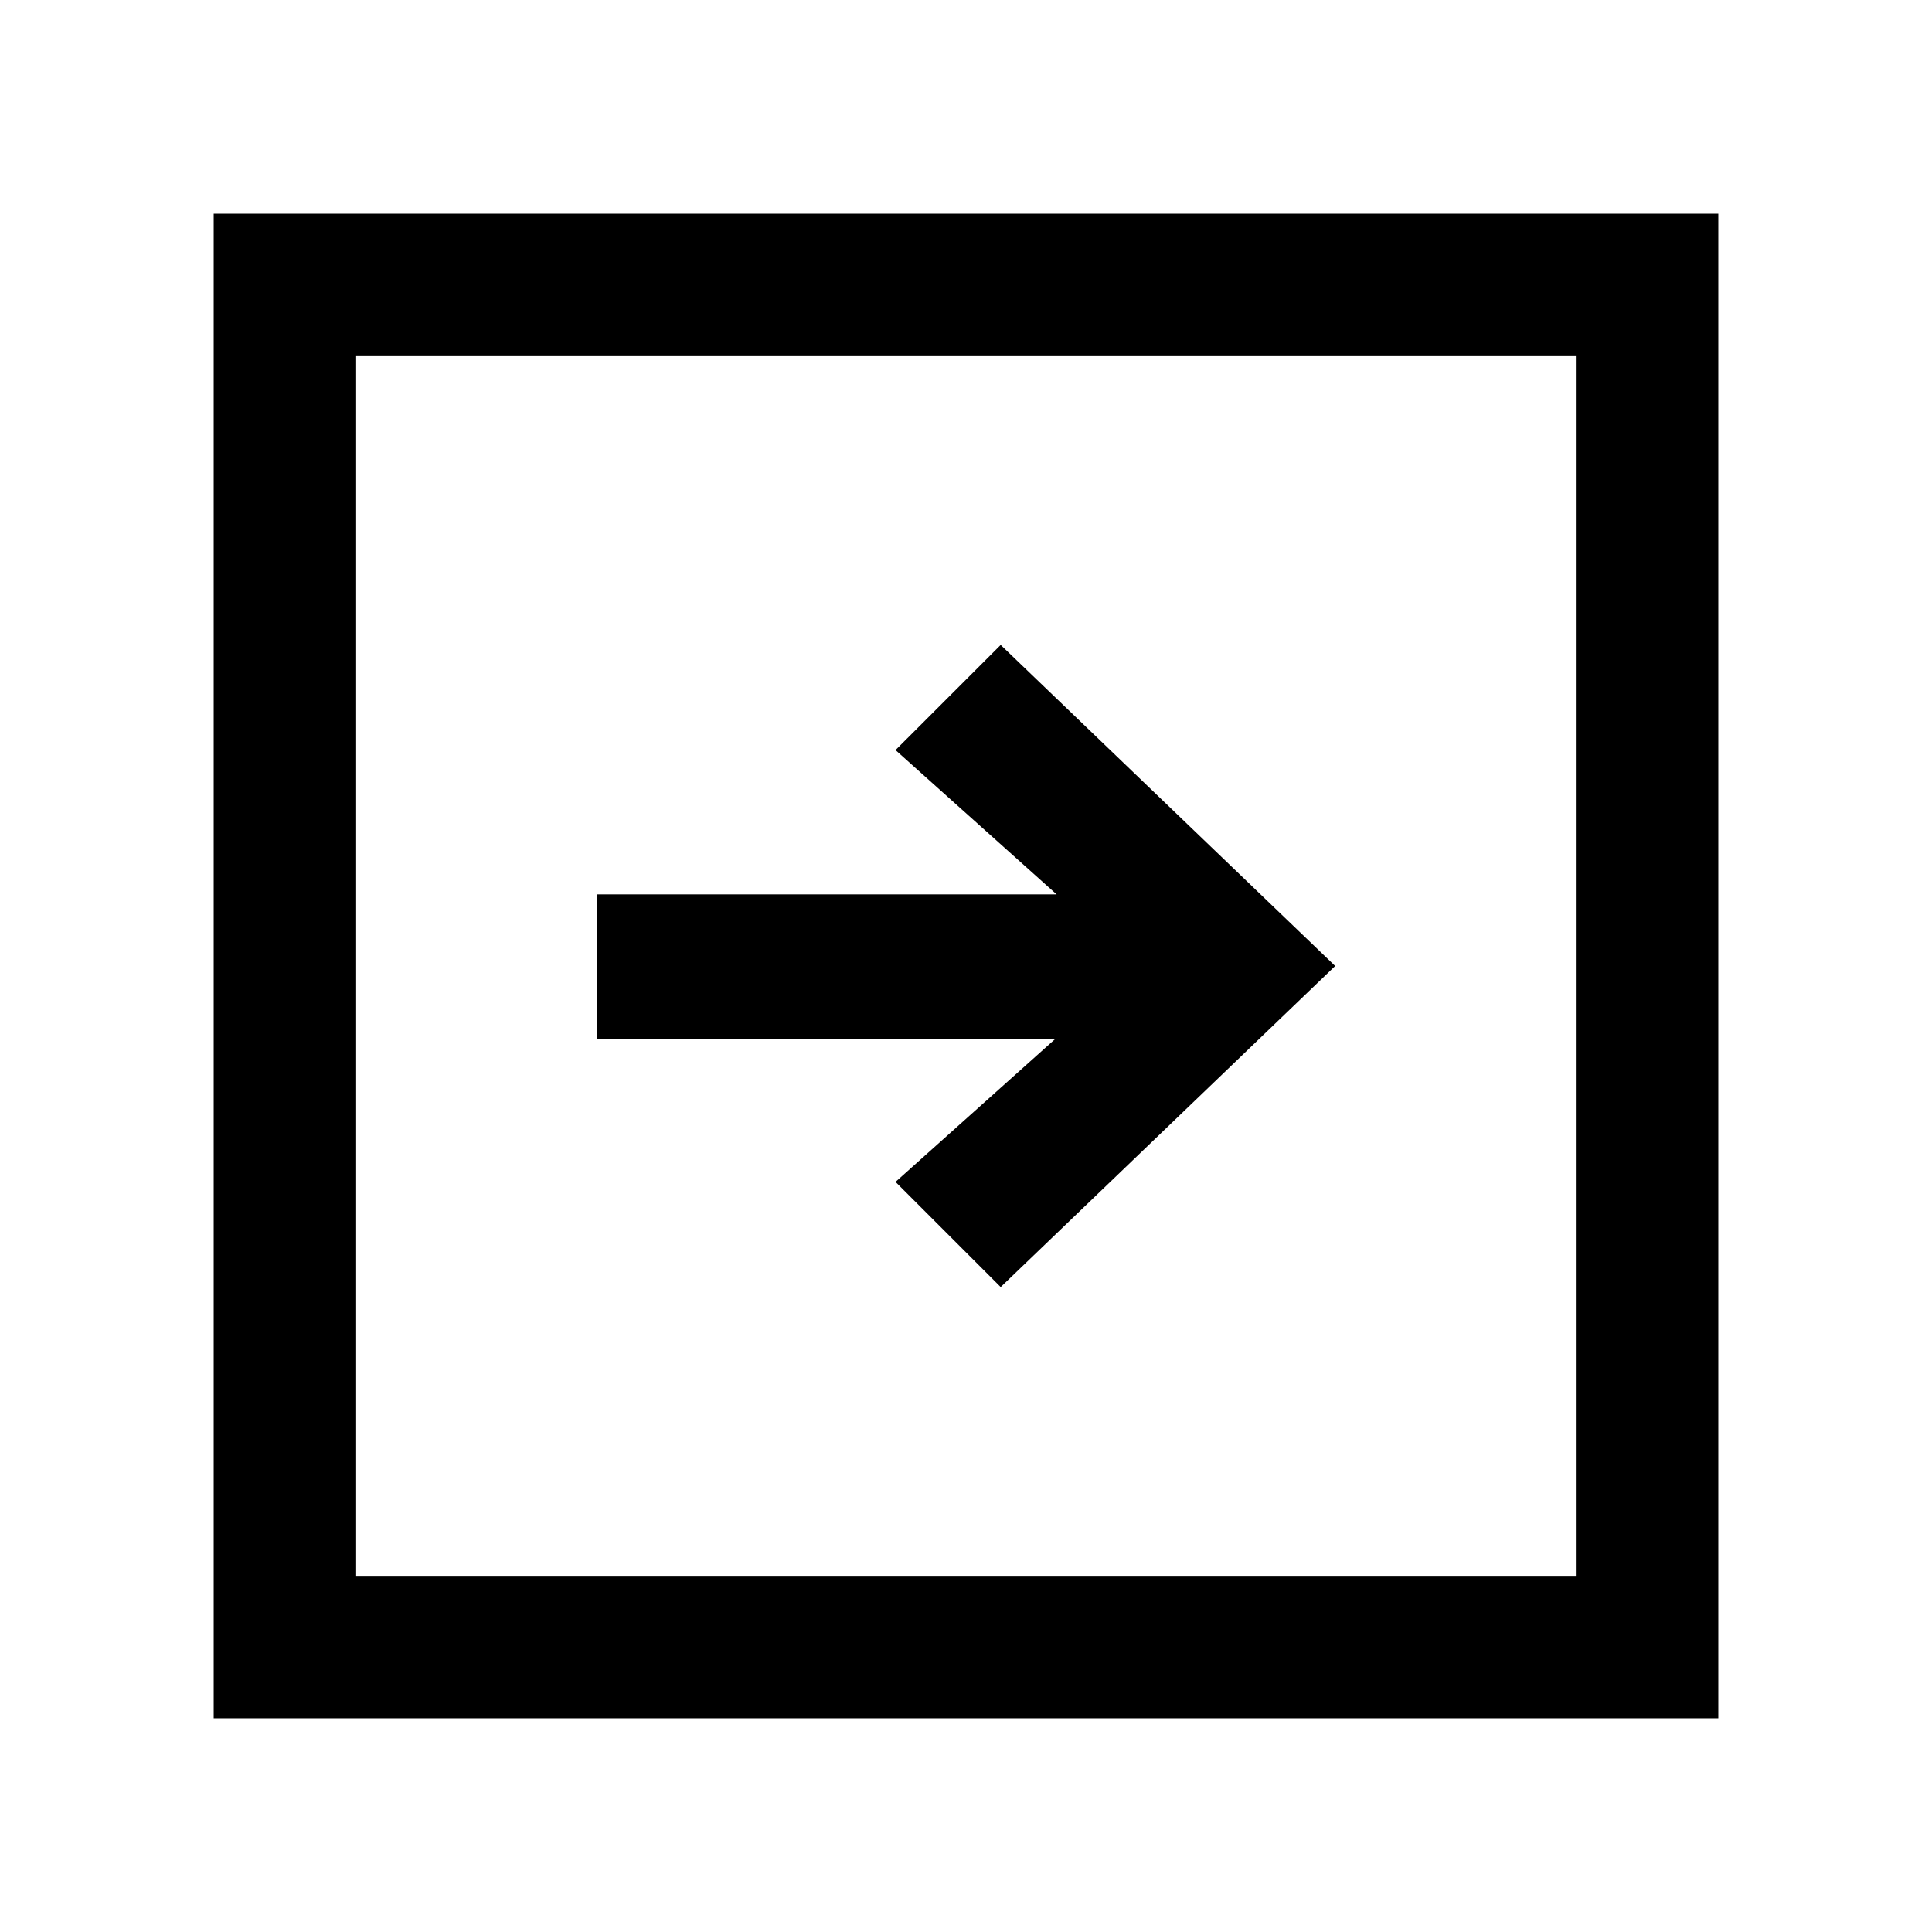
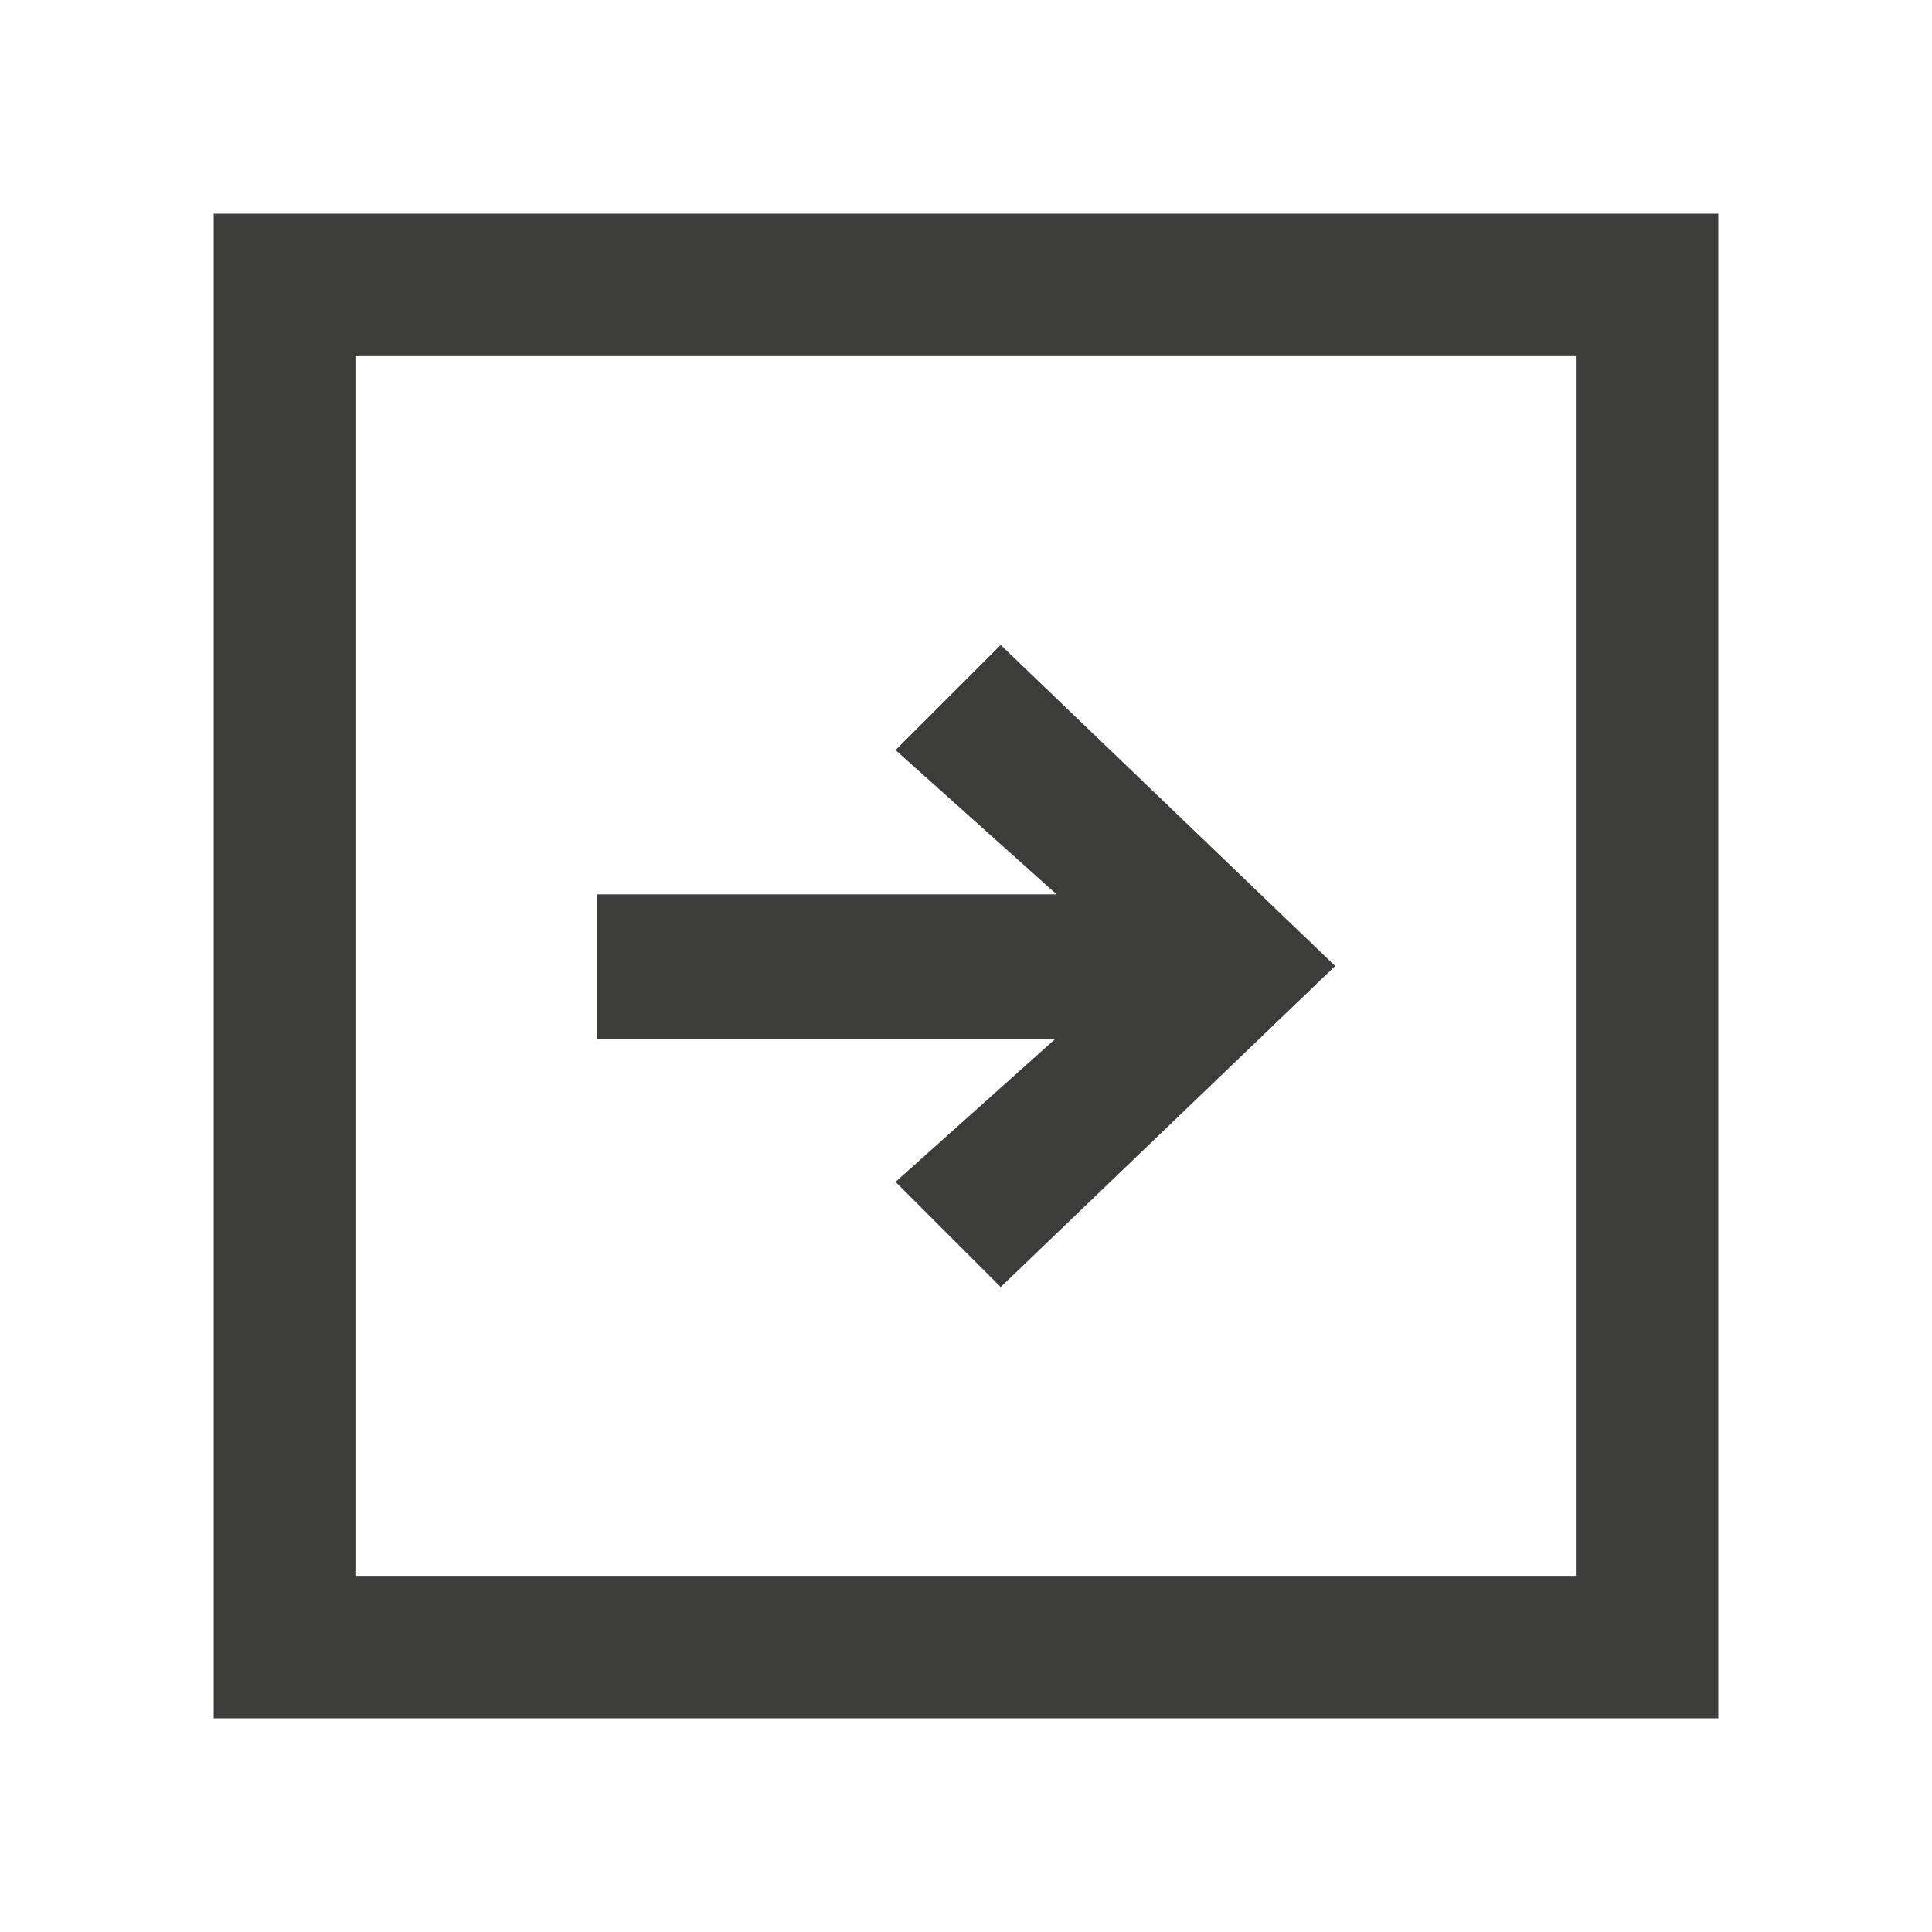
<svg xmlns="http://www.w3.org/2000/svg" viewBox="80.478 80.478 339.044 339.044">
-   <path fill="none" stroke="#000" stroke-width="25" d="M130.478 130.478h239.044v239.044H130.478z" />
-   <path d="M256.087 193.657l-18.455 18.451 28.271 25.324h-80.687v25.33h80.488l-28.072 25.125 18.455 18.456 58.697-56.345z" />
+   <path fill="none" stroke="#3c3c3b" stroke-width="25" d="M130.478 130.478h239.044v239.044H130.478z" />
+   <path fill="#3c3c3b" d="M256.087 193.657l-18.455 18.451 28.271 25.324h-80.687v25.33h80.488l-28.072 25.125 18.455 18.456 58.697-56.345z" />
</svg>
